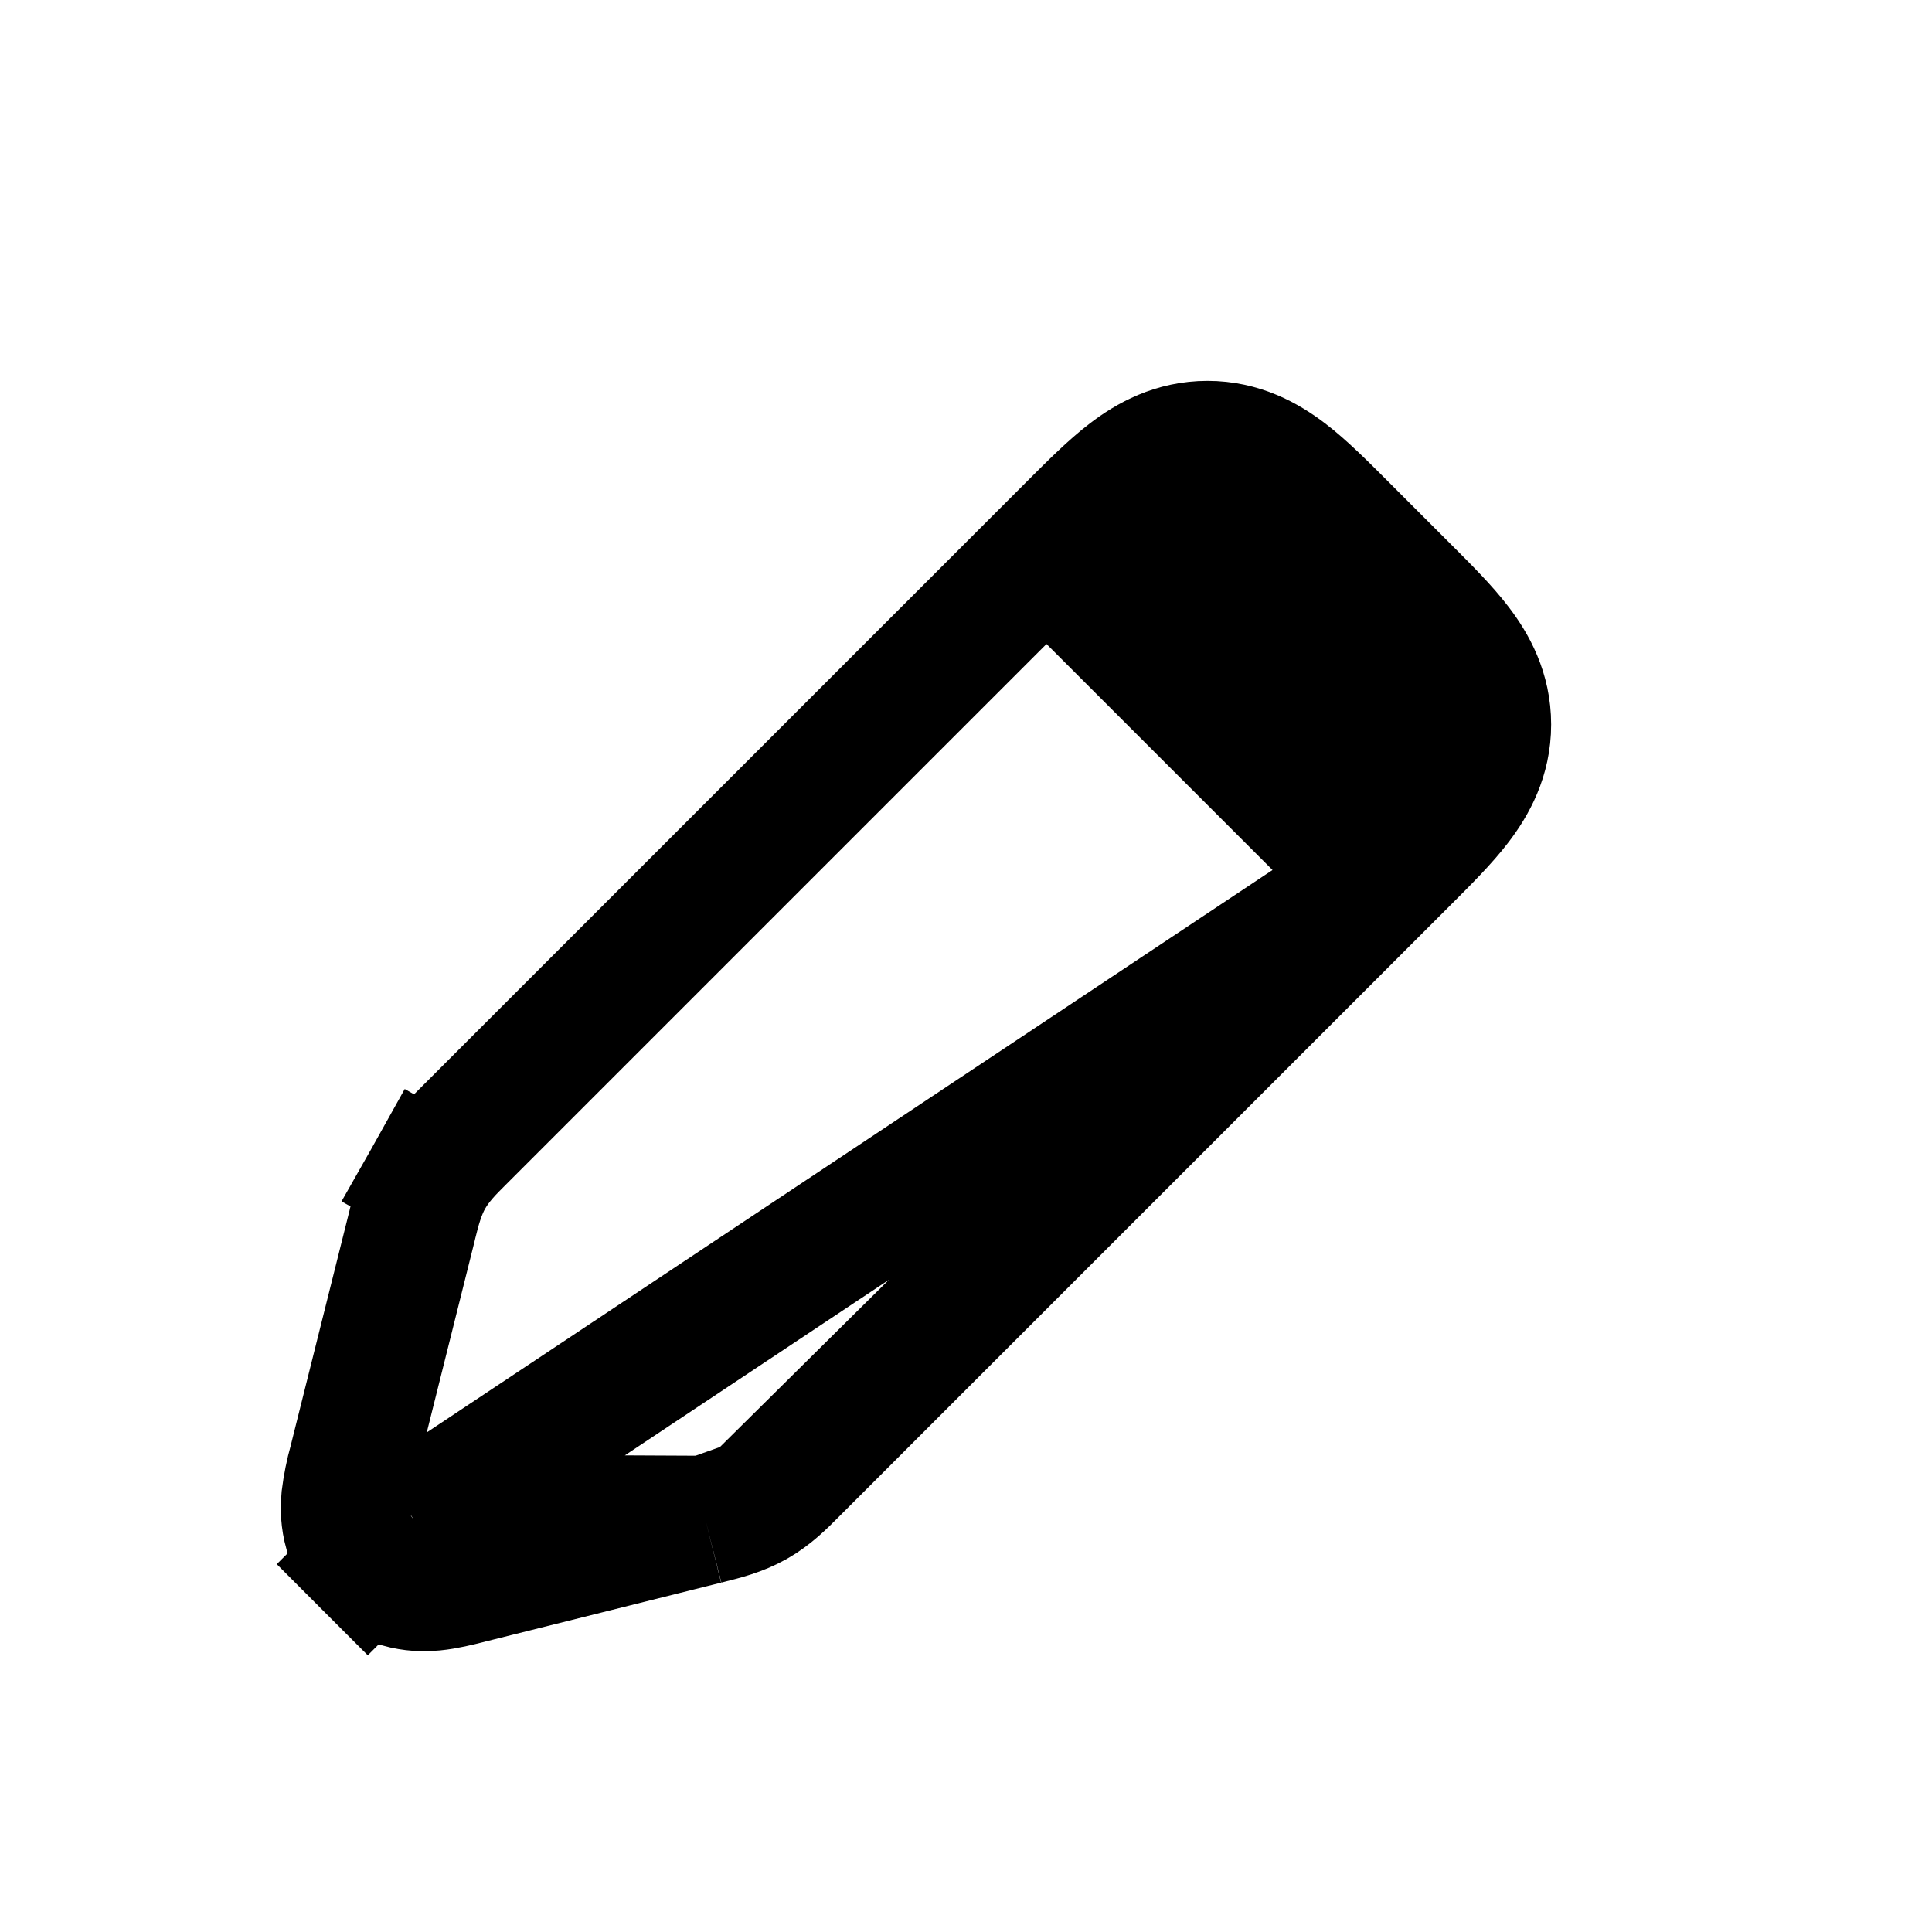
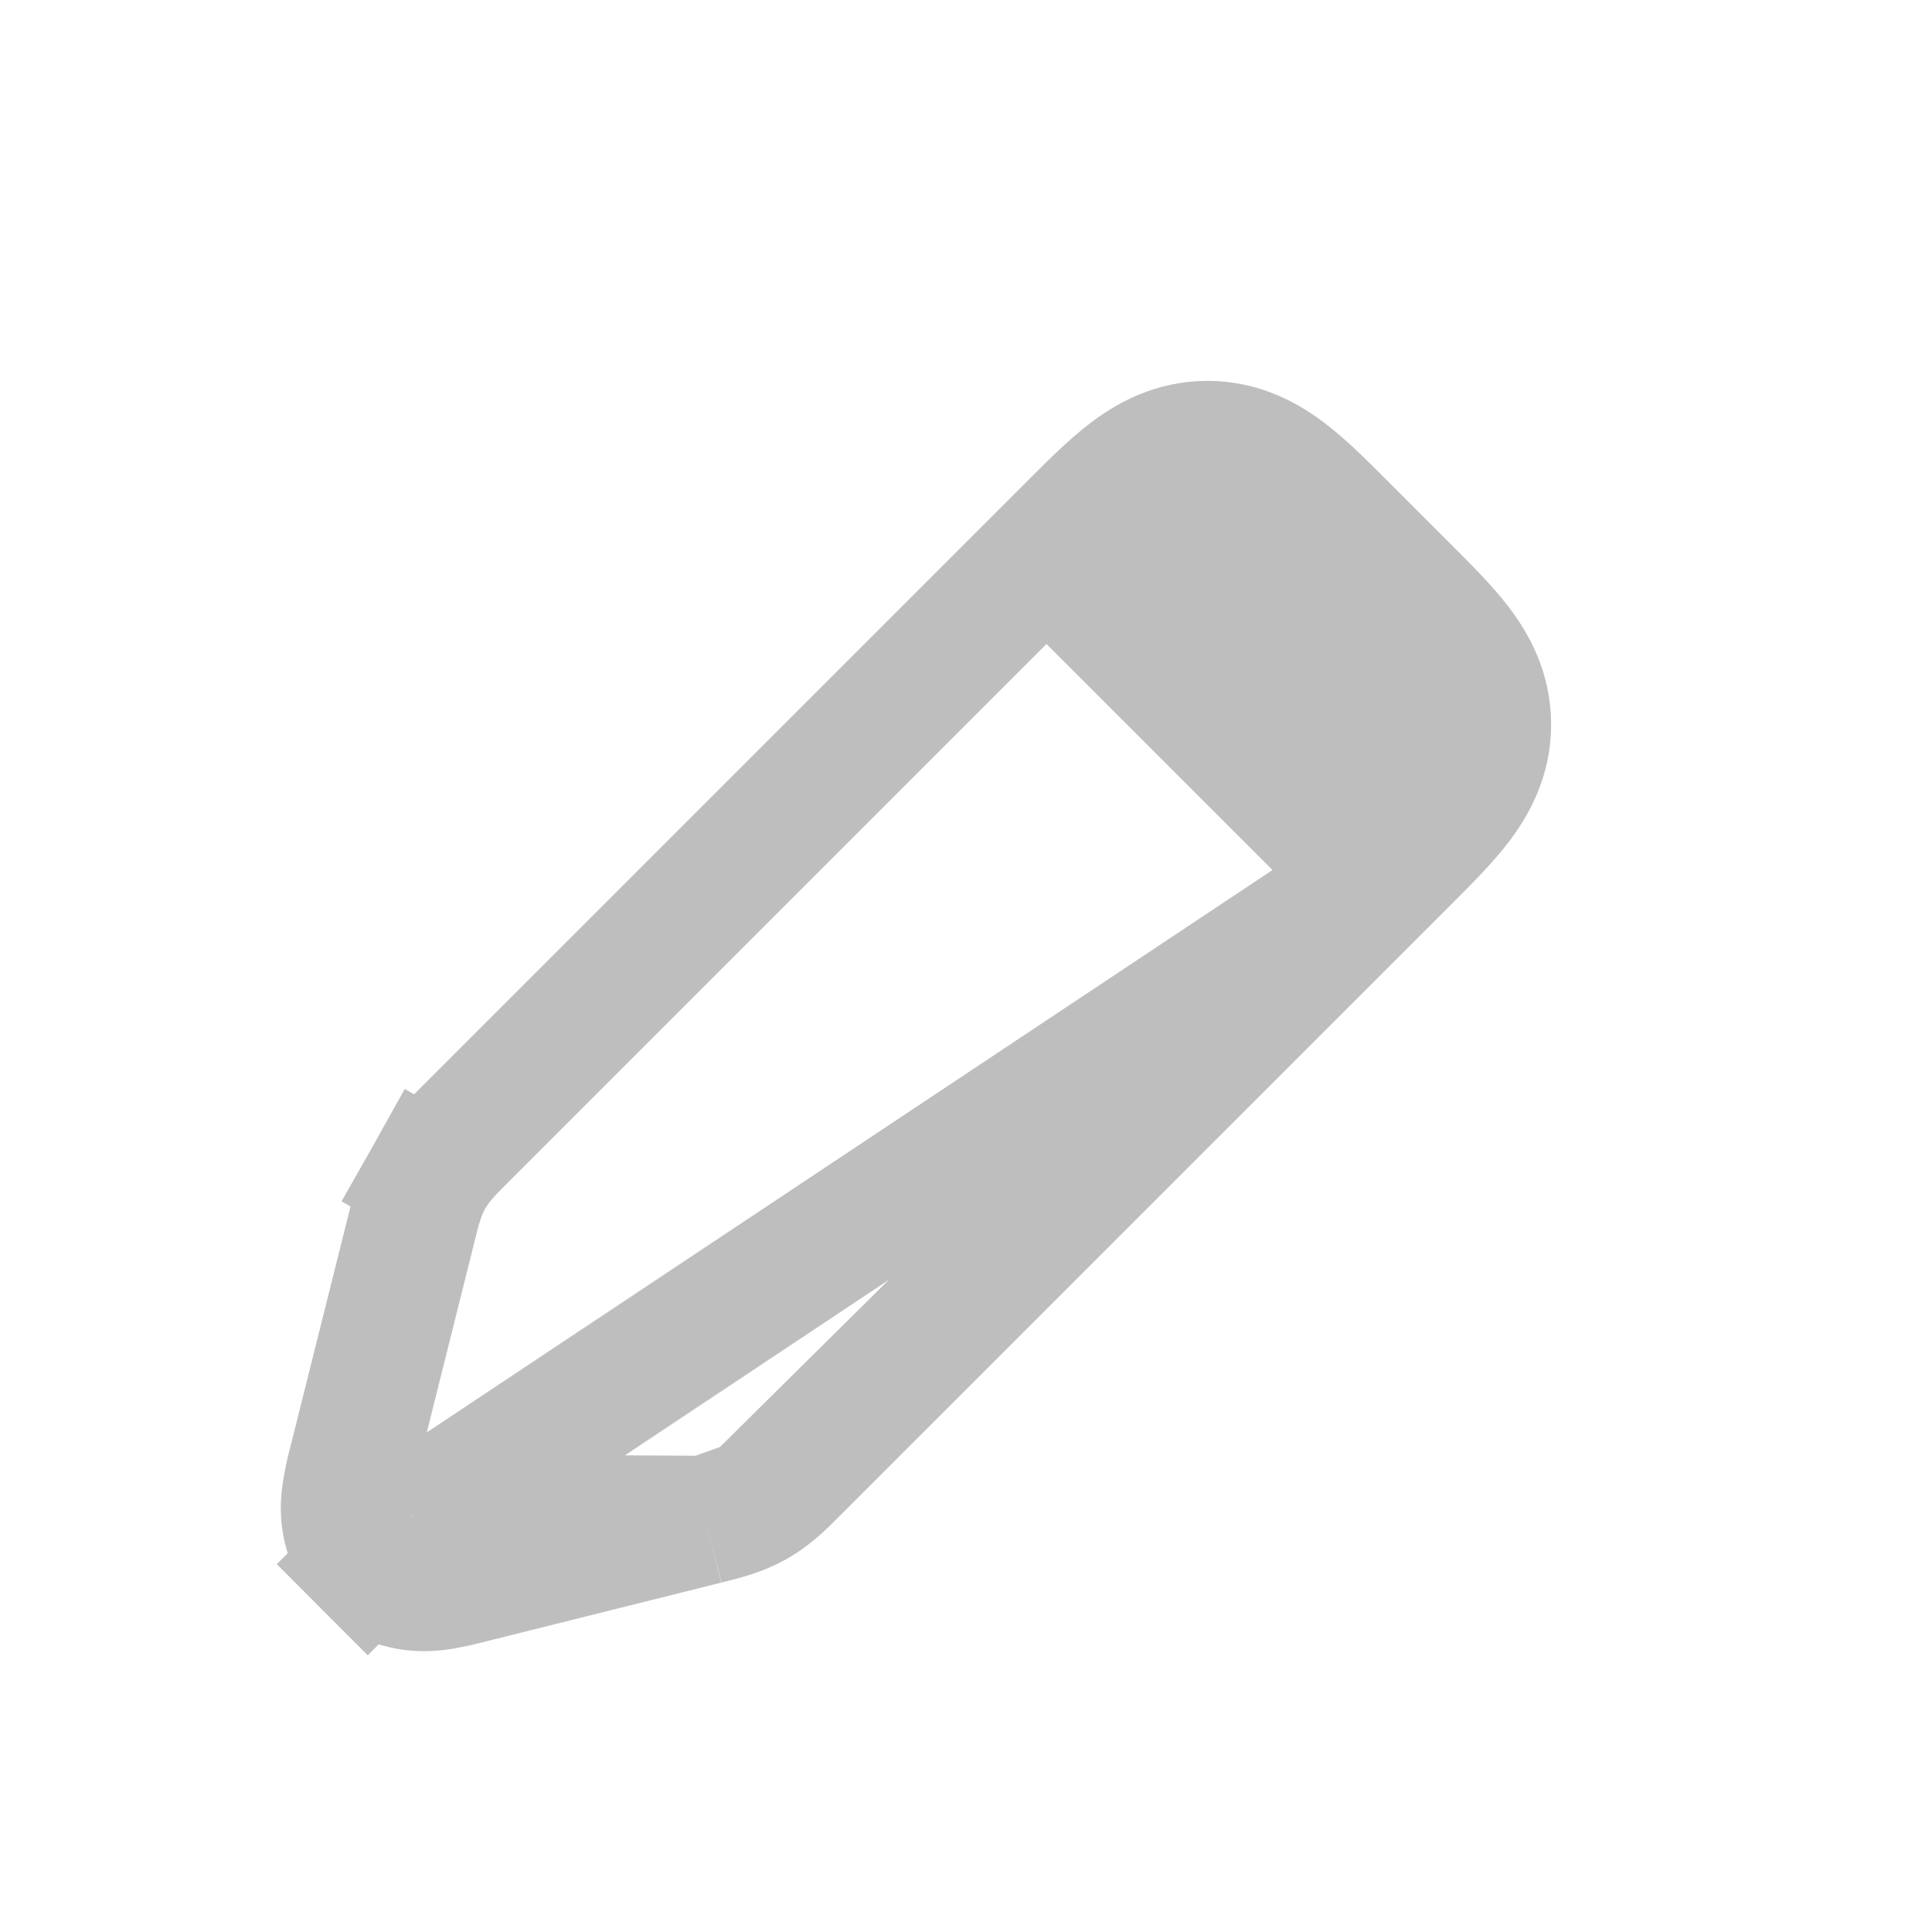
<svg xmlns="http://www.w3.org/2000/svg" width="30" height="30" fill="none" viewBox="0 0 30 30">
-   <path stroke="#000" stroke-width="2" d="m21.831 13.333-.038.038-9.444 9.444-.04.04c-.152.153-.343.346-.585.482l10.107-10.004Zm0 0c.3-.3.592-.591.8-.864.234-.307.455-.705.455-1.219 0-.514-.22-.912-.455-1.219-.208-.273-.5-.564-.8-.864l-.038-.038-.922-.922a46.468 46.468 0 0 0-.038-.038c-.3-.3-.591-.592-.864-.8-.307-.234-.705-.455-1.219-.455-.514 0-.912.22-1.219.455-.273.208-.564.5-.864.8l-.038.038-9.444 9.444-.04.04c-.153.152-.346.343-.482.585l.845.479-.845-.48c-.137.243-.202.506-.254.715l-.013.055-.914 3.654a3.822 3.822 0 0 0-.114.564c-.02.207-.027.659.342 1.027l.707-.707m15.414-10.25L6.417 23.583m0 0-.707.707c.368.37.82.362 1.027.342.18-.017.383-.068.53-.105l.034-.009 3.654-.913m-4.538-.022 4.538.022m0 0 .055-.014m-.055.014.055-.014m0 0c.209-.052.472-.117.714-.254l-.714.254Z" />
-   <path fill="#000" d="m15.625 9.375 3.75-2.5 3.75 3.75-2.5 3.75-5-5Z" />
+   <path stroke="#BEBEBE" stroke-width="2" d="m21.831 13.333-.038.038-9.444 9.444-.04.04c-.152.153-.343.346-.585.482l10.107-10.004Zm0 0c.3-.3.592-.591.8-.864.234-.307.455-.705.455-1.219 0-.514-.22-.912-.455-1.219-.208-.273-.5-.564-.8-.864l-.038-.038-.922-.922a46.468 46.468 0 0 0-.038-.038c-.3-.3-.591-.592-.864-.8-.307-.234-.705-.455-1.219-.455-.514 0-.912.22-1.219.455-.273.208-.564.5-.864.8l-.038.038-9.444 9.444-.04.04c-.153.152-.346.343-.482.585l.845.479-.845-.48c-.137.243-.202.506-.254.715l-.013.055-.914 3.654a3.822 3.822 0 0 0-.114.564c-.02.207-.027.659.342 1.027l.707-.707m15.414-10.25L6.417 23.583m0 0-.707.707c.368.37.82.362 1.027.342.18-.017.383-.068.53-.105l.034-.009 3.654-.913m-4.538-.022 4.538.022m0 0 .055-.014m-.055.014.055-.014m0 0c.209-.052.472-.117.714-.254l-.714.254Z" />
+   <path fill="#BEBEBE" d="m15.625 9.375 3.75-2.5 3.75 3.75-2.5 3.75-5-5Z" />
</svg>
